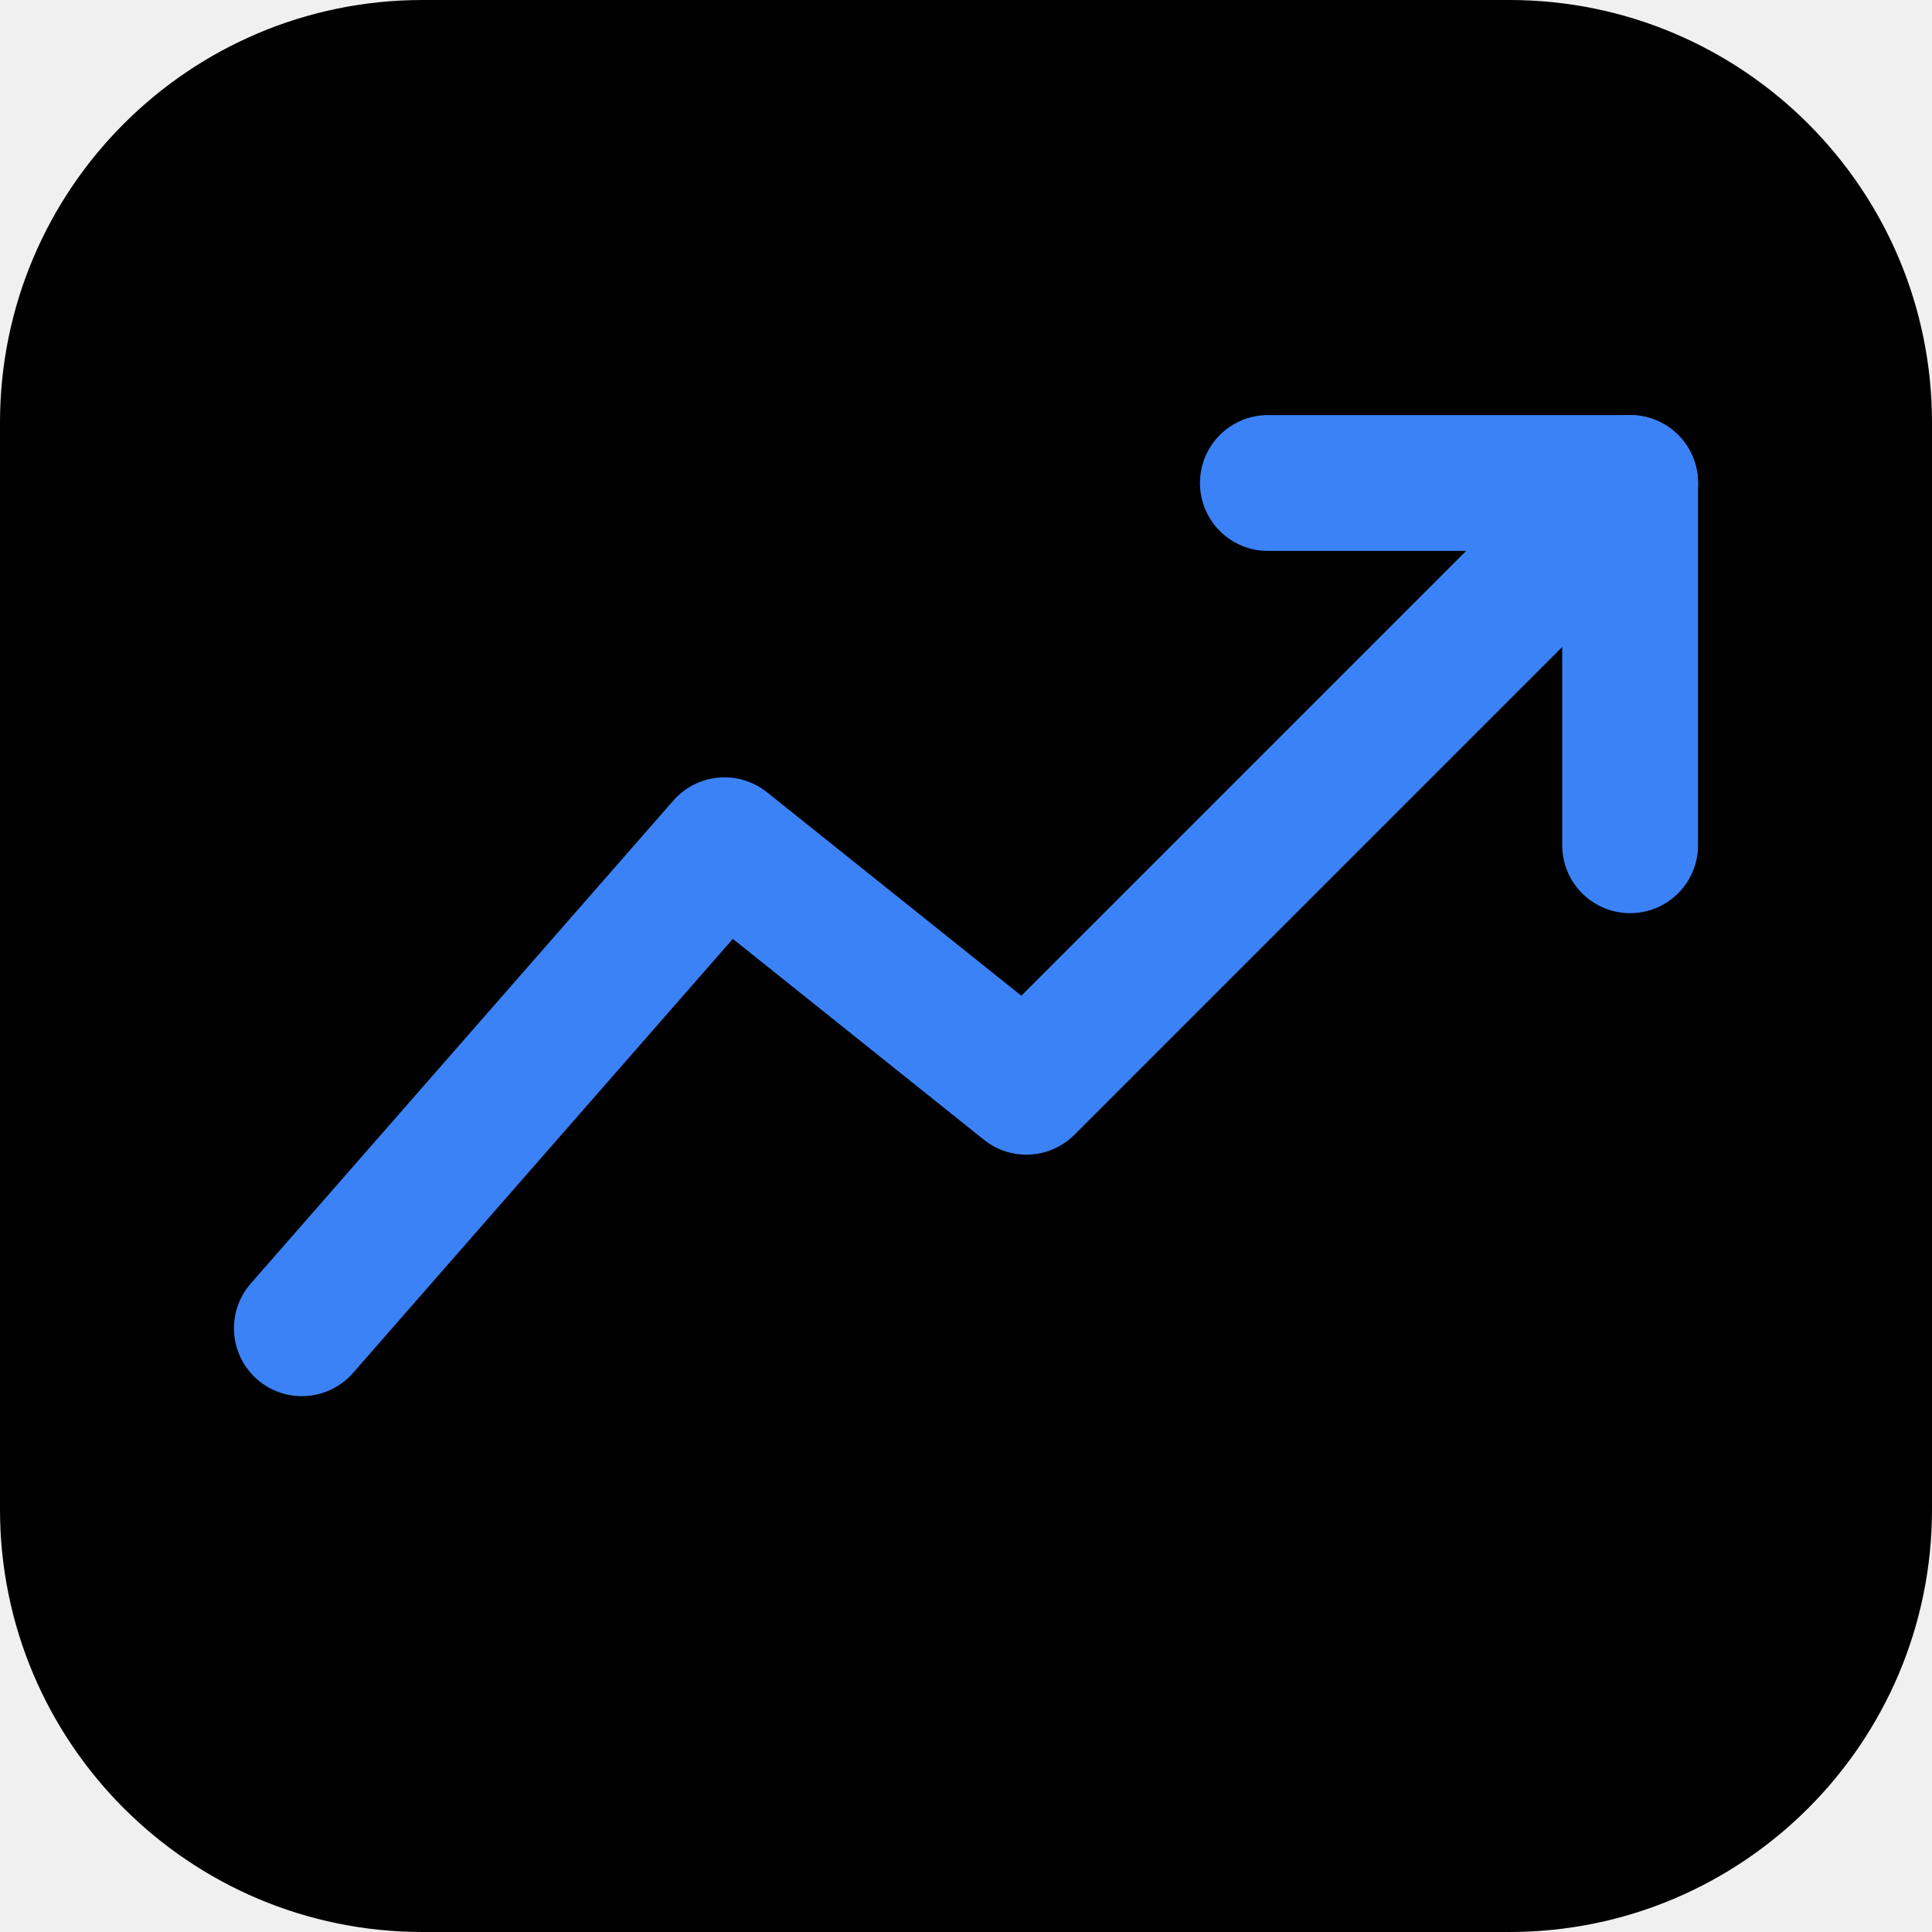
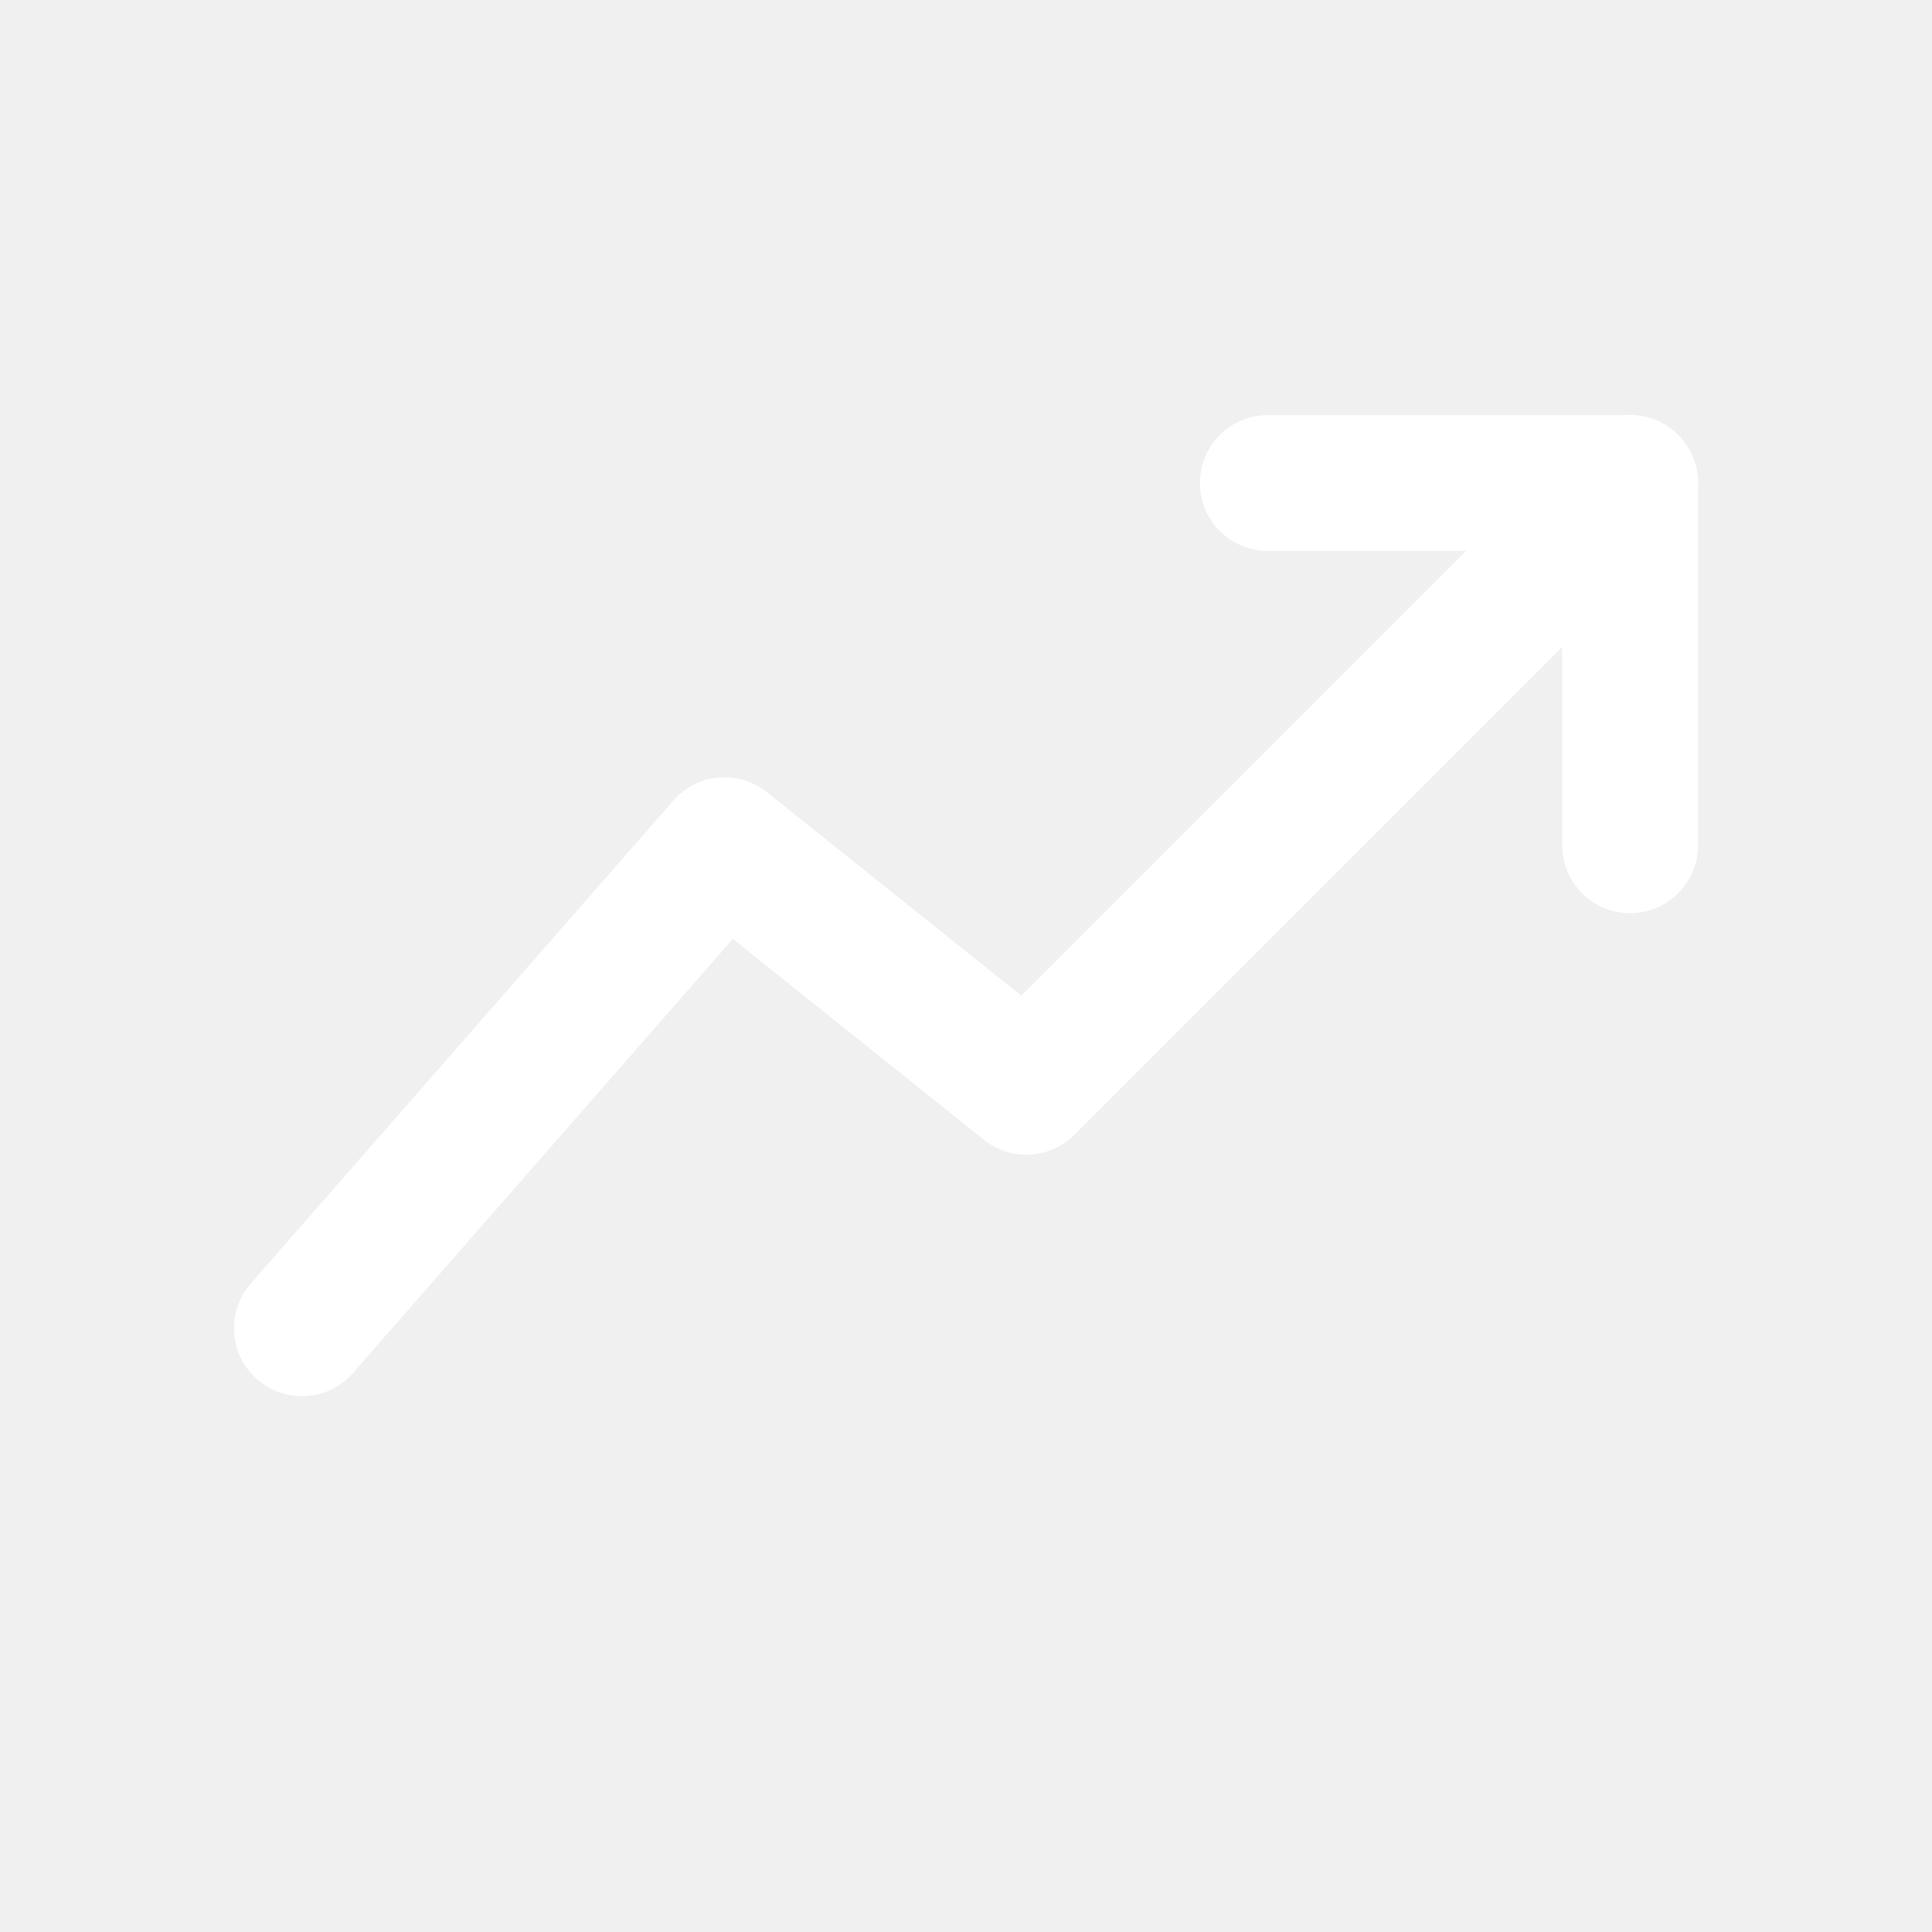
<svg xmlns="http://www.w3.org/2000/svg" viewBox="0 0 64 64" width="64" height="64">
-   <rect width="64" height="64" rx="14" fill="#000000" />
-   <polyline points="10,44 24,28 34,36 54,16" fill="none" stroke="#3b82f6" stroke-width="4.5" stroke-linecap="round" stroke-linejoin="round" />
-   <polyline points="42,16 54,16 54,28" fill="none" stroke="#3b82f6" stroke-width="4.5" stroke-linecap="round" stroke-linejoin="round" />
+   <polyline points="10,44 24,28 34,36 54,16" fill="none" stroke="white" stroke-width="4.5" stroke-linecap="round" stroke-linejoin="round" />
+   <polyline points="42,16 54,16 54,28" fill="none" stroke="white" stroke-width="4.5" stroke-linecap="round" stroke-linejoin="round" />
</svg>
